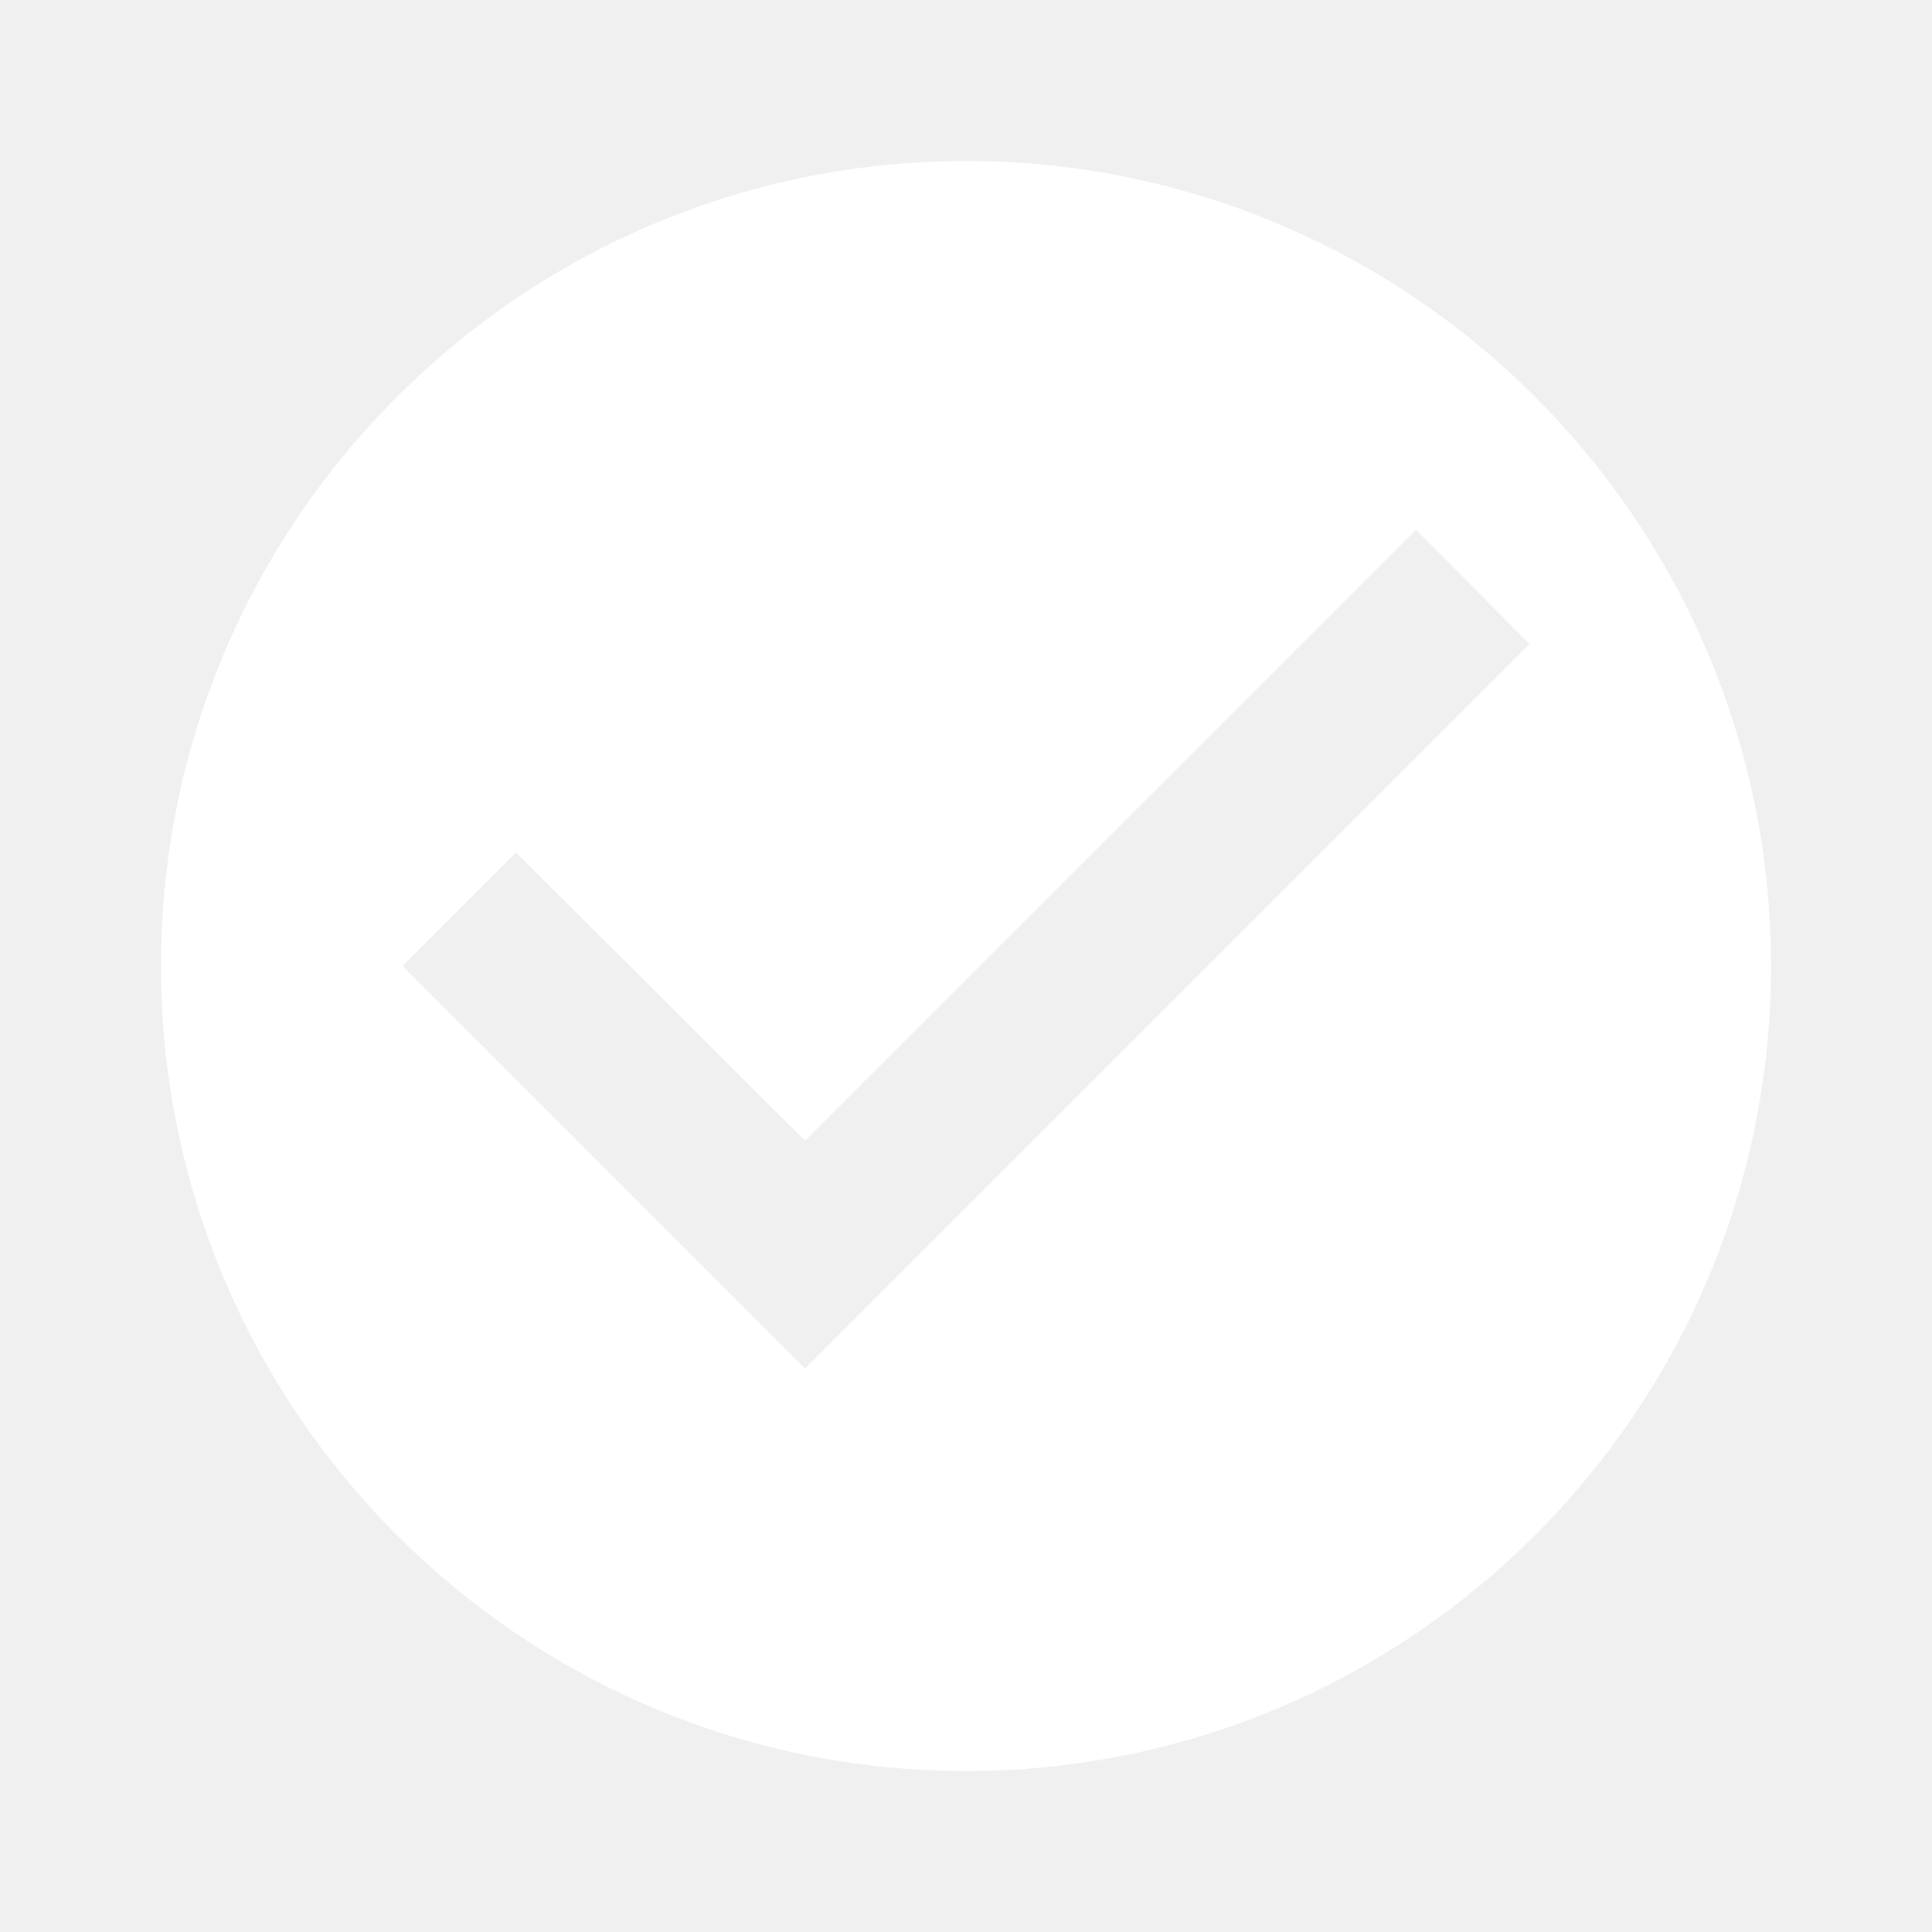
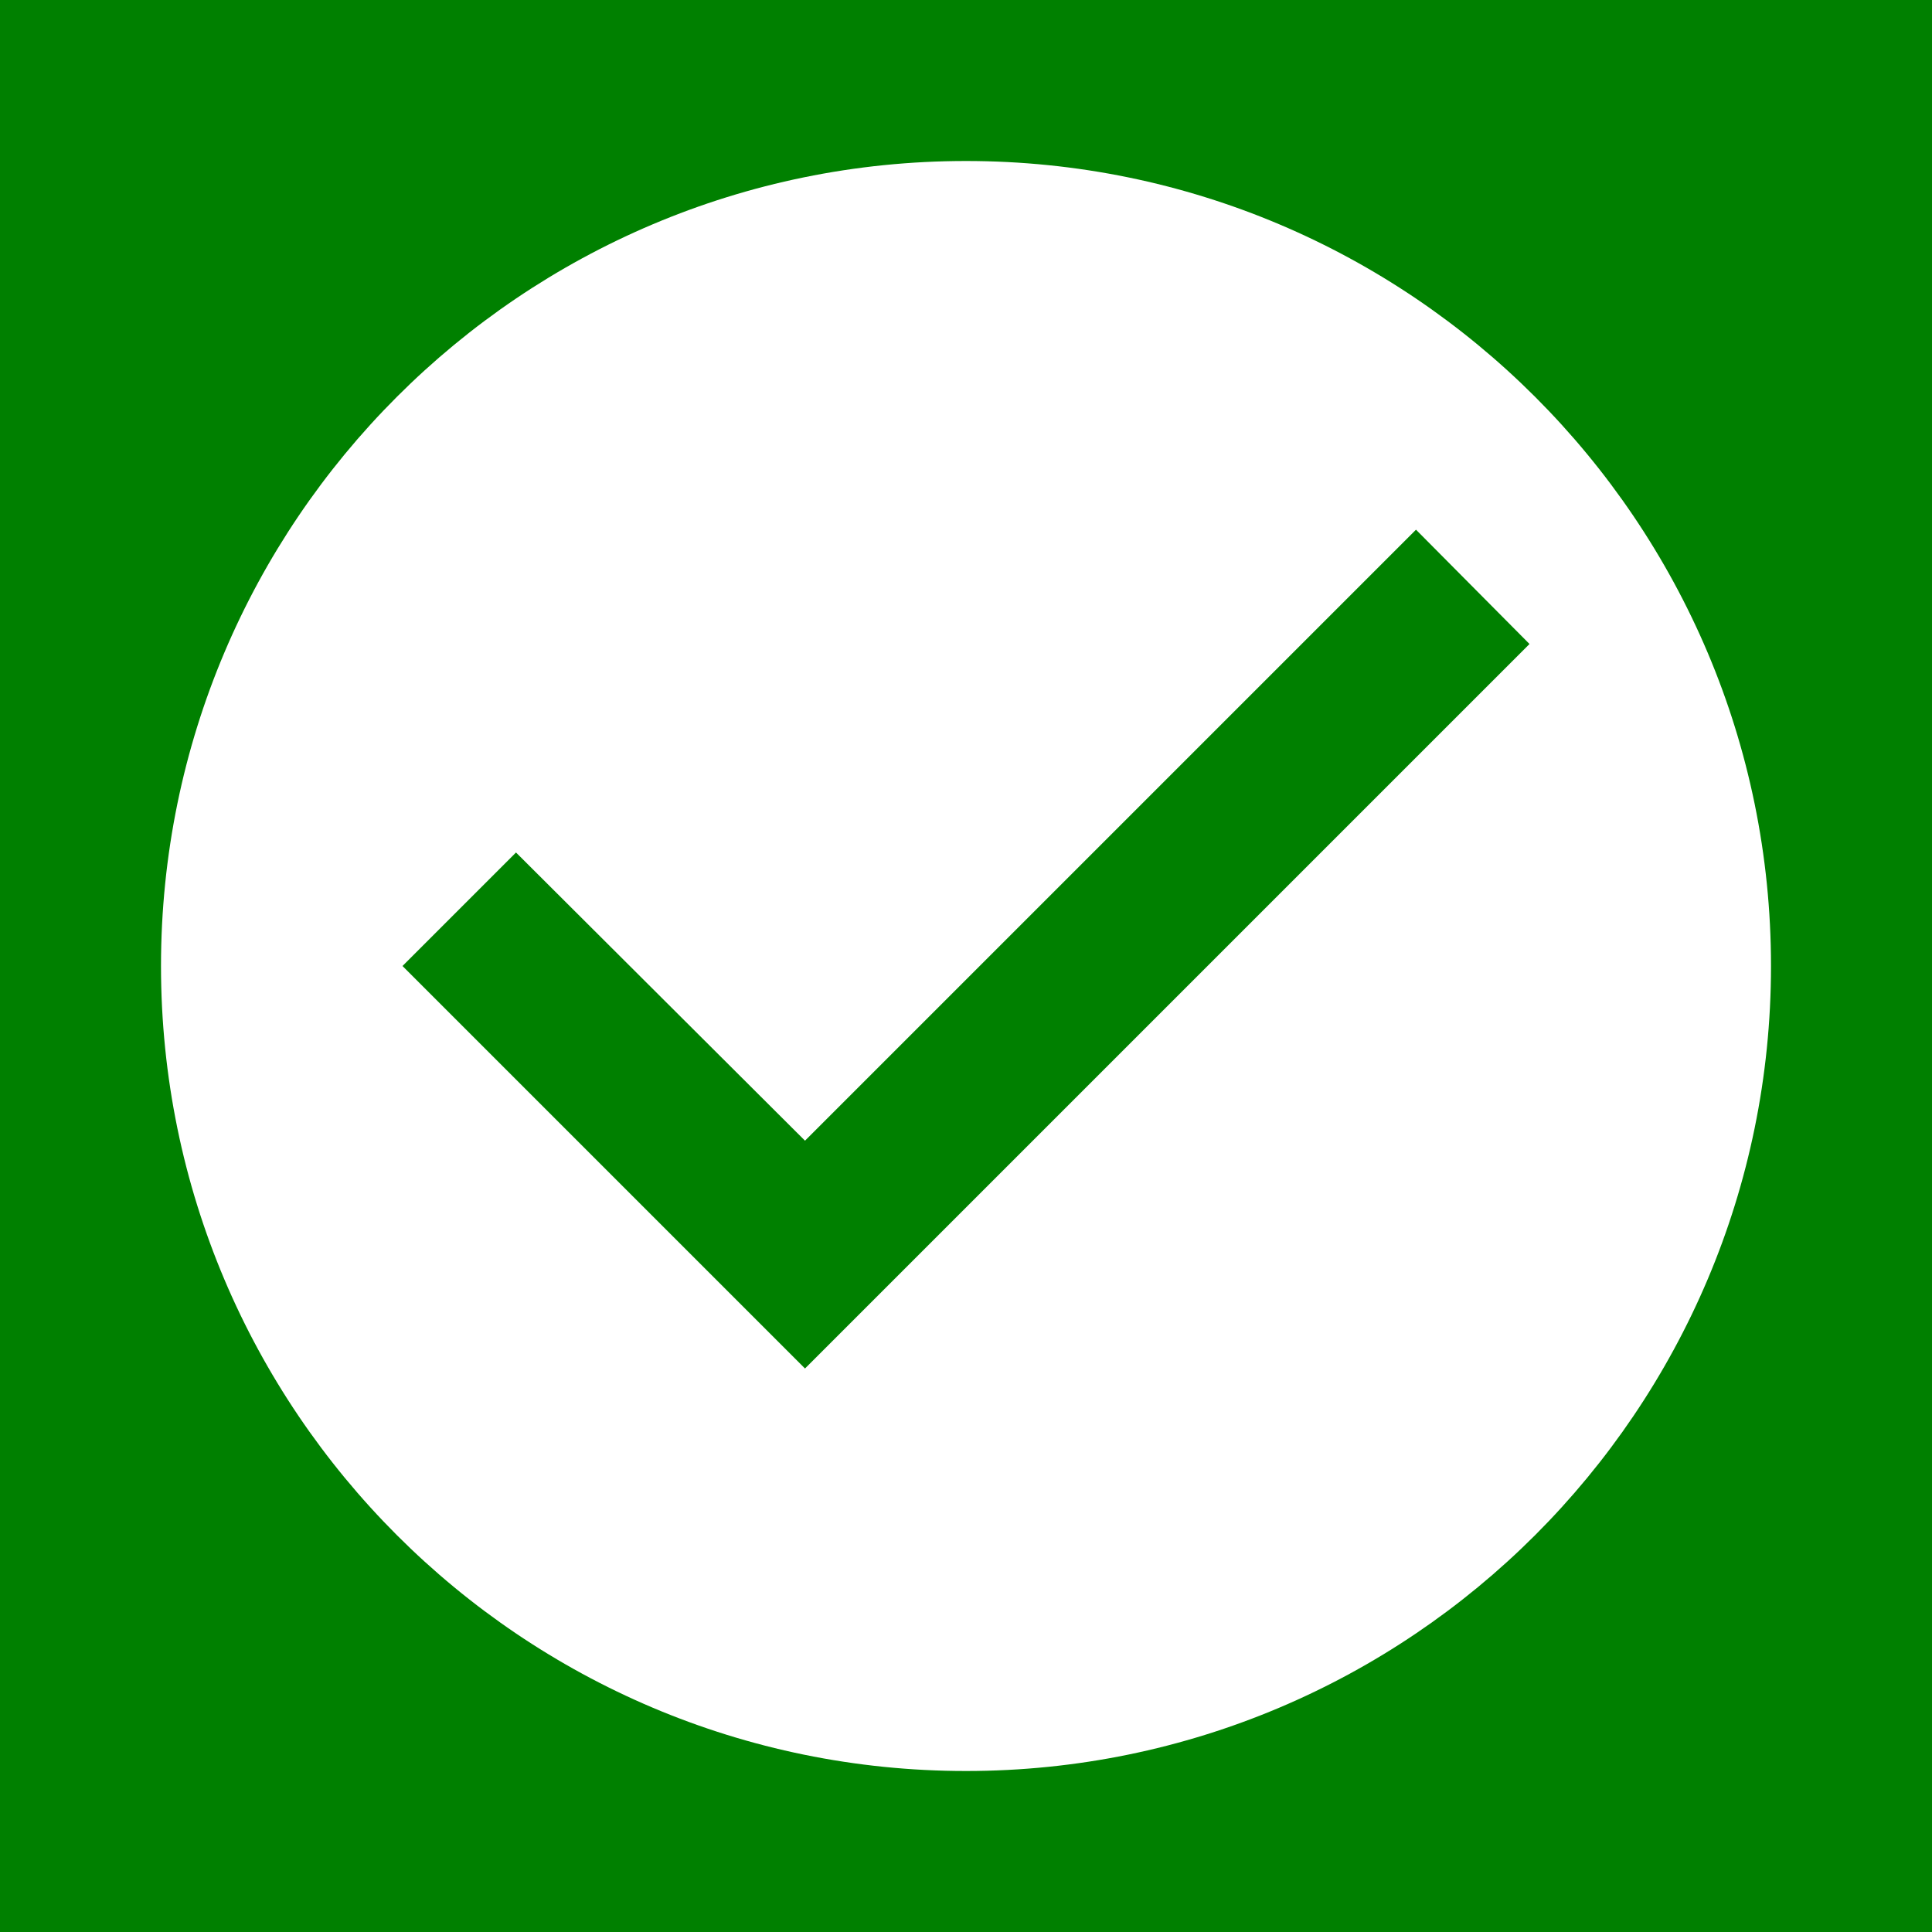
- <svg xmlns="http://www.w3.org/2000/svg" fill="#FFFFFF" height="48" viewBox="0 0 24 24" width="48">
-   <path d="M0 0h24v24H0z" fill="none" />
+ <svg xmlns="http://www.w3.org/2000/svg" fill="#FFFFFF" height="36" viewBox="0 0 24 24" width="36">
+   <path d="M0 0h24v24H0z" fill="green" />
  <path d="M12 2C6.48 2 2 6.48 2 12s4.48 10 10 10 10-4.48 10-10S17.52 2 12 2zm-2 15l-5-5 1.41-1.41L10 14.17l7.59-7.59L19 8l-9 9z" />
</svg>
